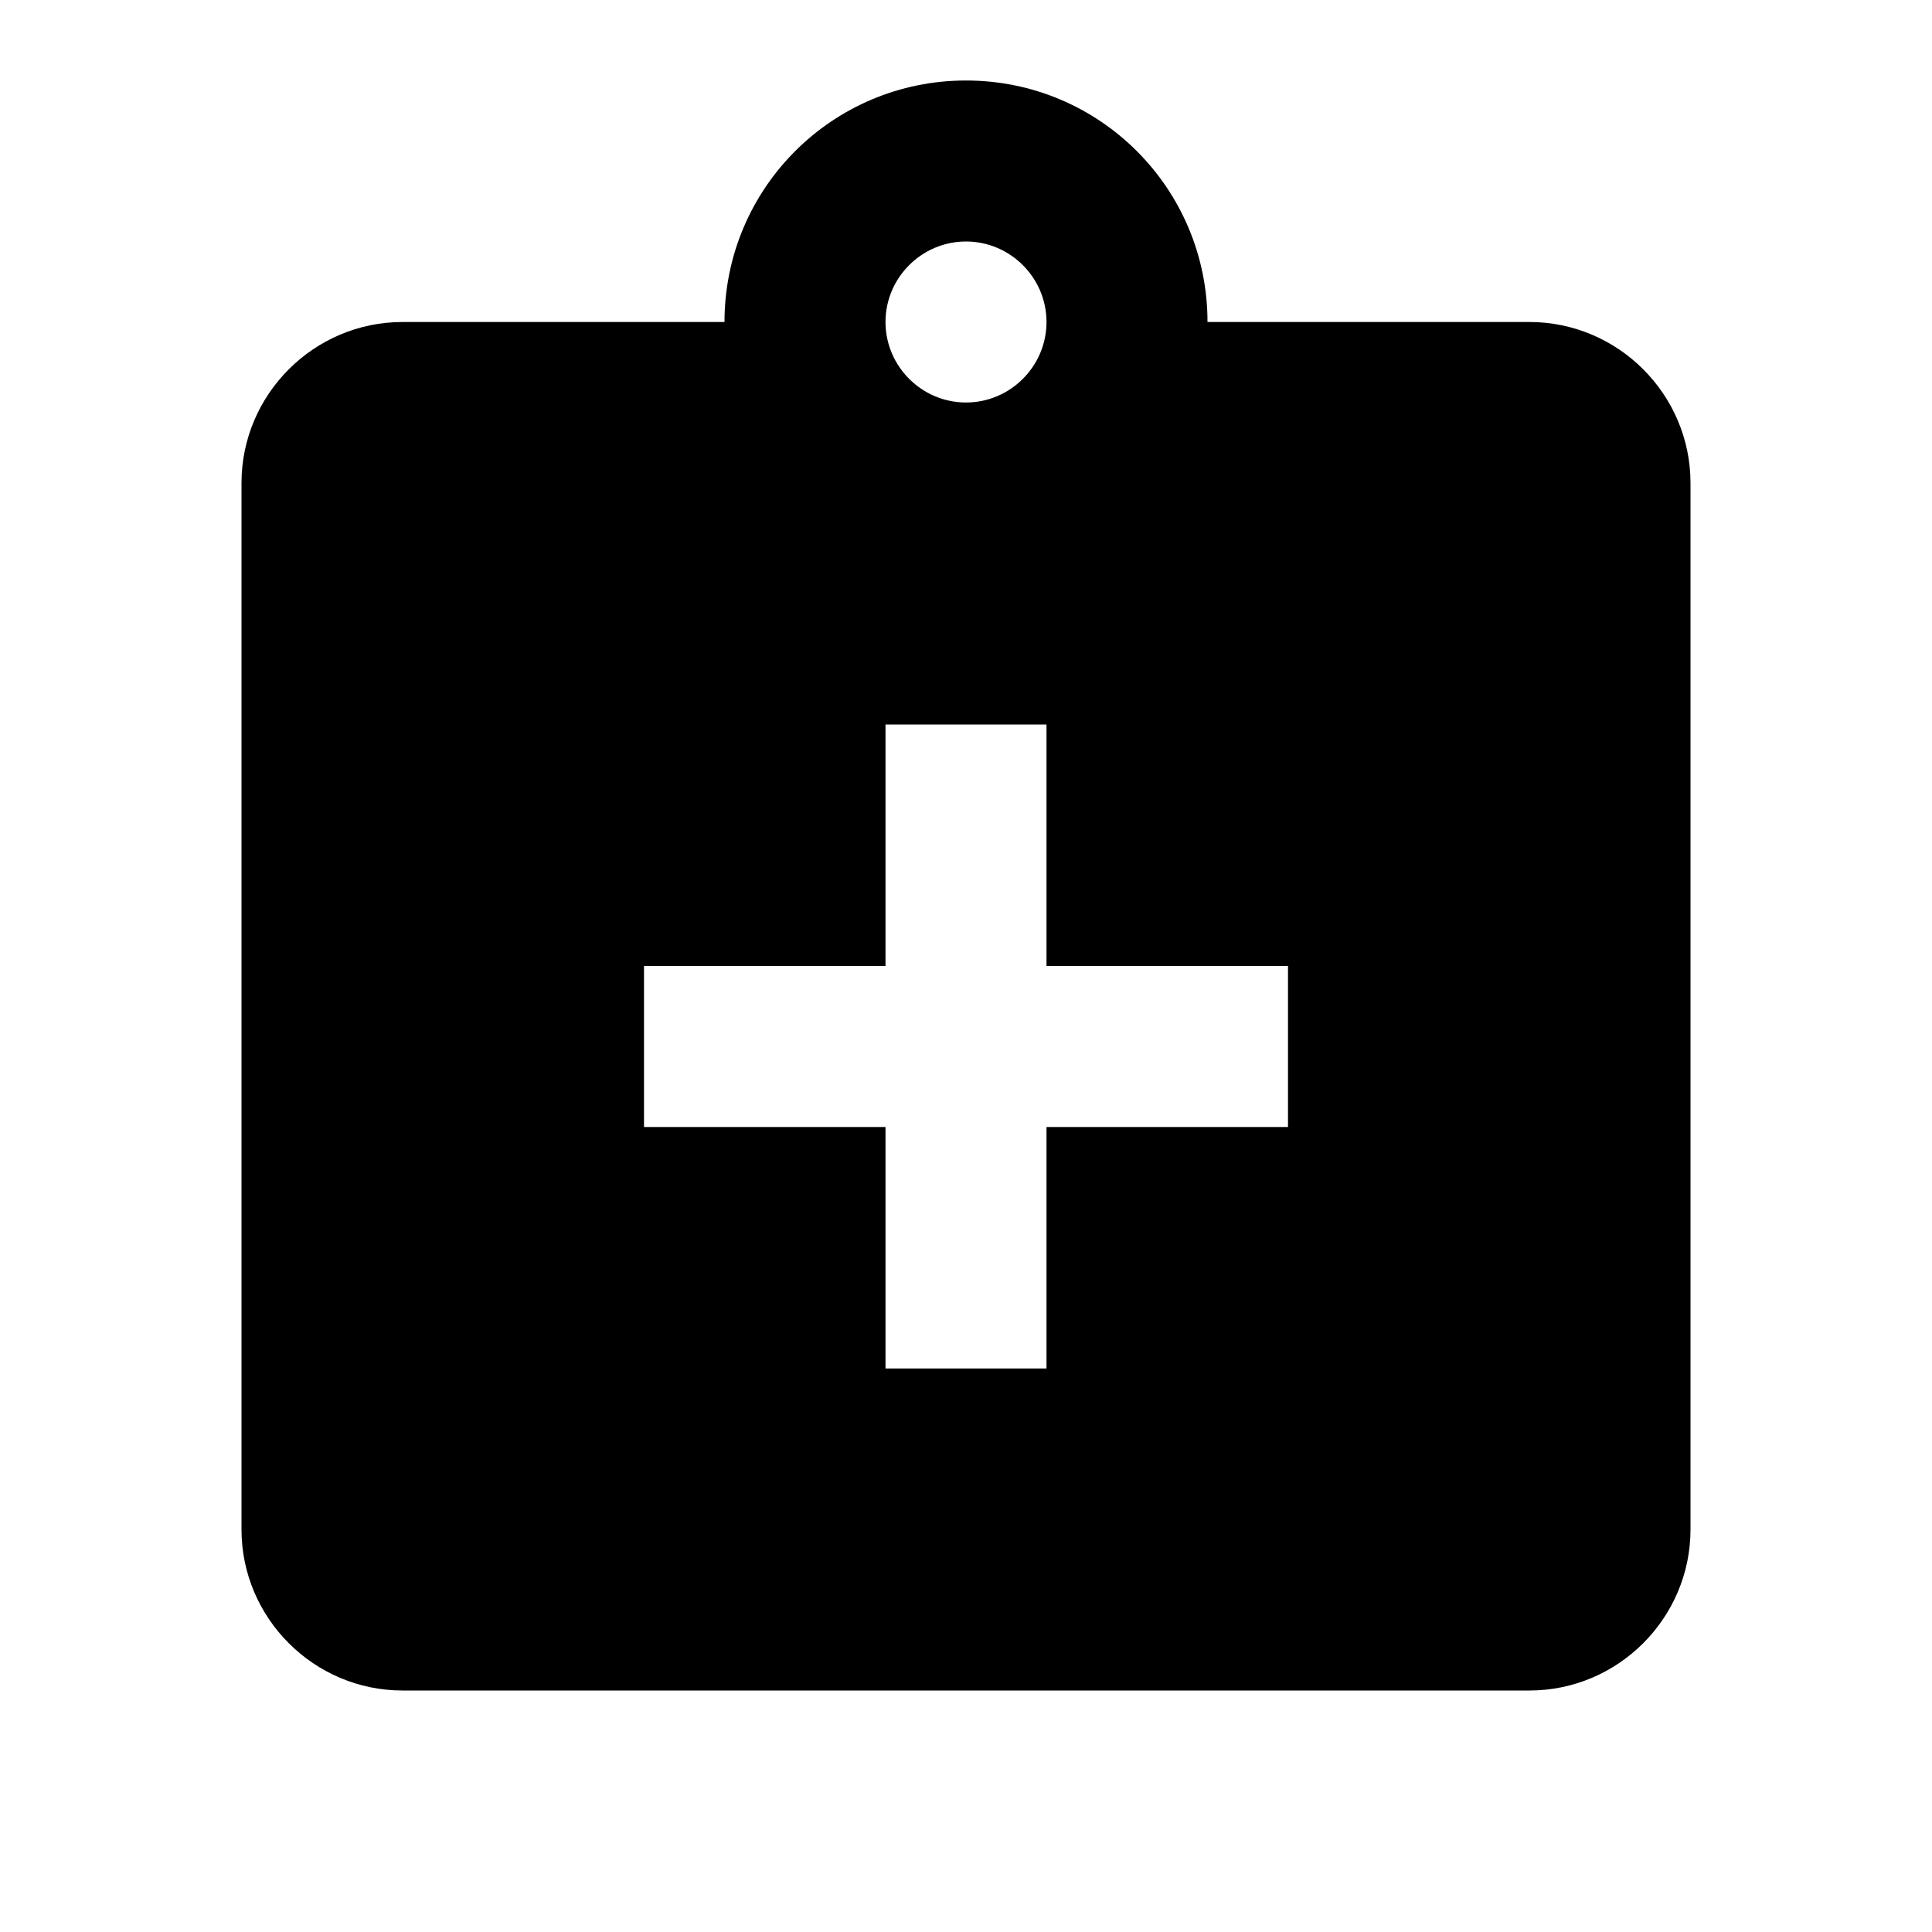
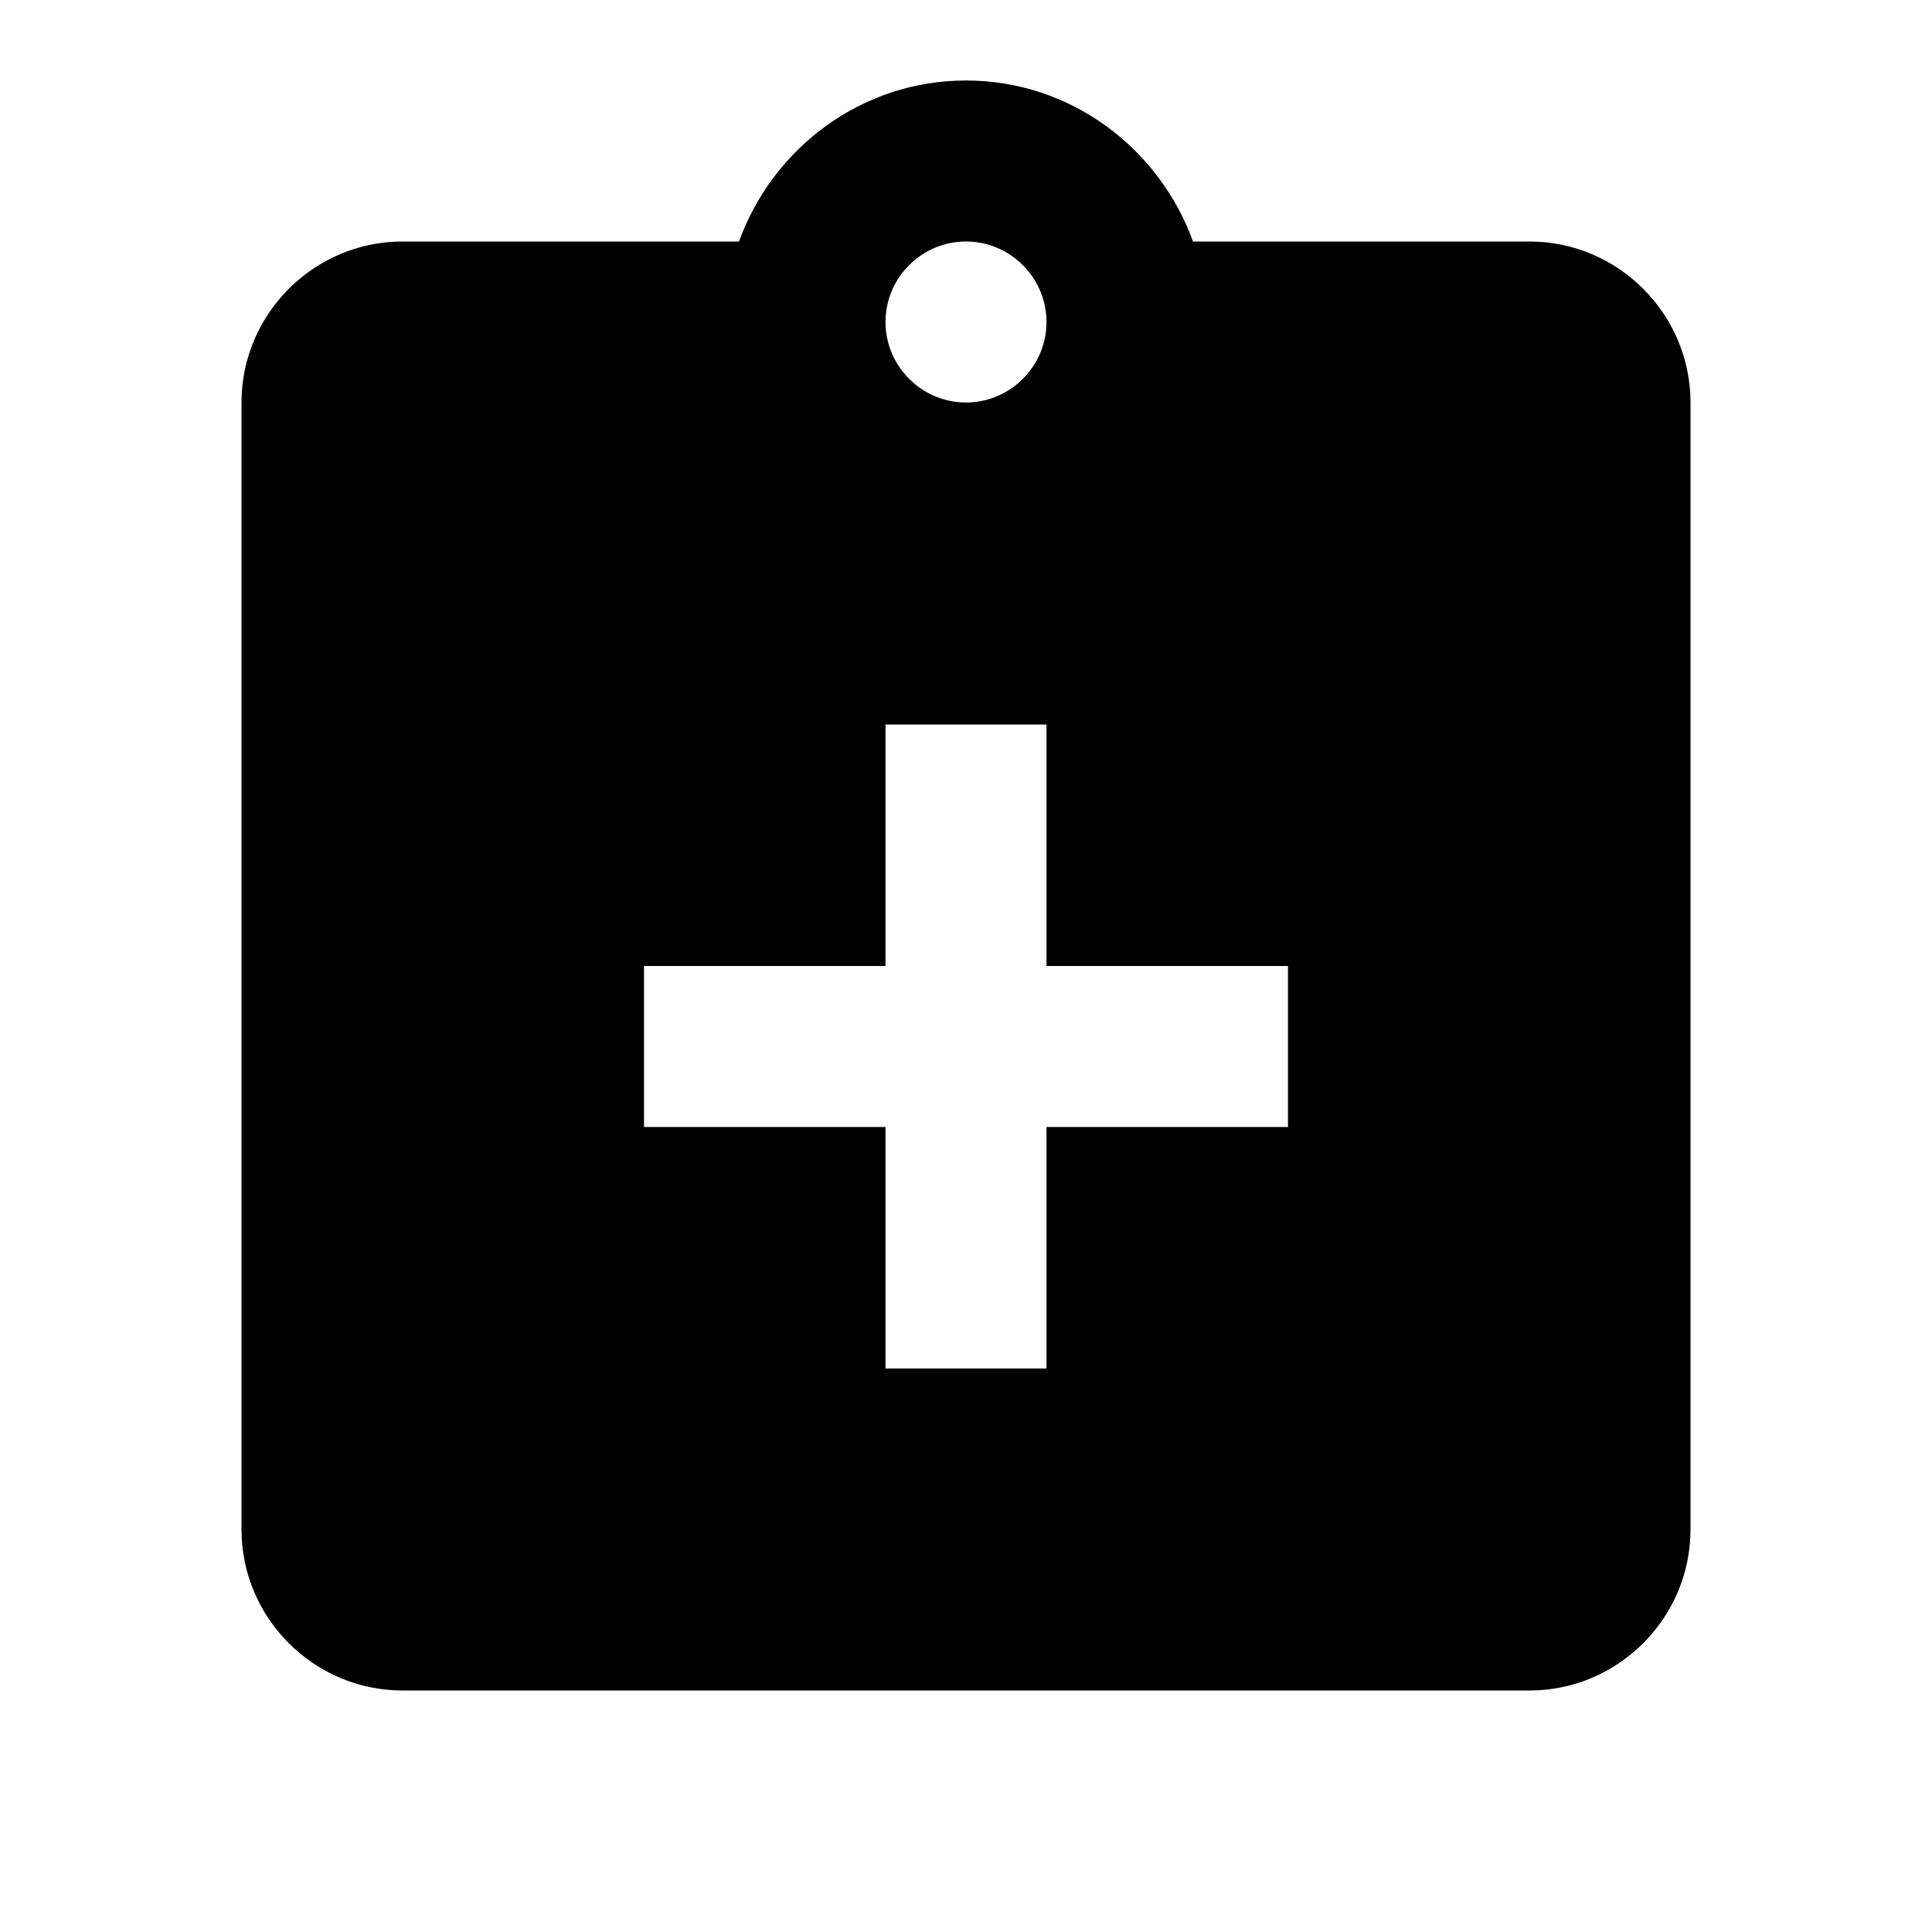
<svg xmlns="http://www.w3.org/2000/svg" version="1.1" width="24" height="24" viewBox="0 0 24 24">
-   <path d="M9,4C9,2.34 10.34,1 12,1C13.66,1 15,2.34 15,4H19C20.1,4 21,4.9 21,6V19C21,20.1 20.1,21 19,21H5C3.9,21 3,20.1 3,19V6C3,4.9 3.9,4 5,4H9M12,3C11.45,3 11,3.45 11,4C11,4.55 11.45,5 12,5C12.55,5 13,4.55 13,4C13,3.45 12.55,3 12,3M13,12V9H11V12H8V14H11V17H13V14H16V12H13Z" />
+   <path d="M19,3H14.82C14.4,1.84 13.3,1 12,1C10.7,1 9.6,1.84 9.18,3H5C3.9,3 3,3.9 3,5V19C3,20.1 3.9,21 5,21H19C20.1,21 21,20.1 21,19V5C21,3.9 20.1,3 19,3M12,3C12.55,3 13,3.45 13,4C13,4.55 12.55,5 12,5C11.45,5 11,4.55 11,4C11,3.45 11.45,3 12,3M13,12H16V14H13V17H11V14H8V12H11V9H13V12Z" />
</svg>
